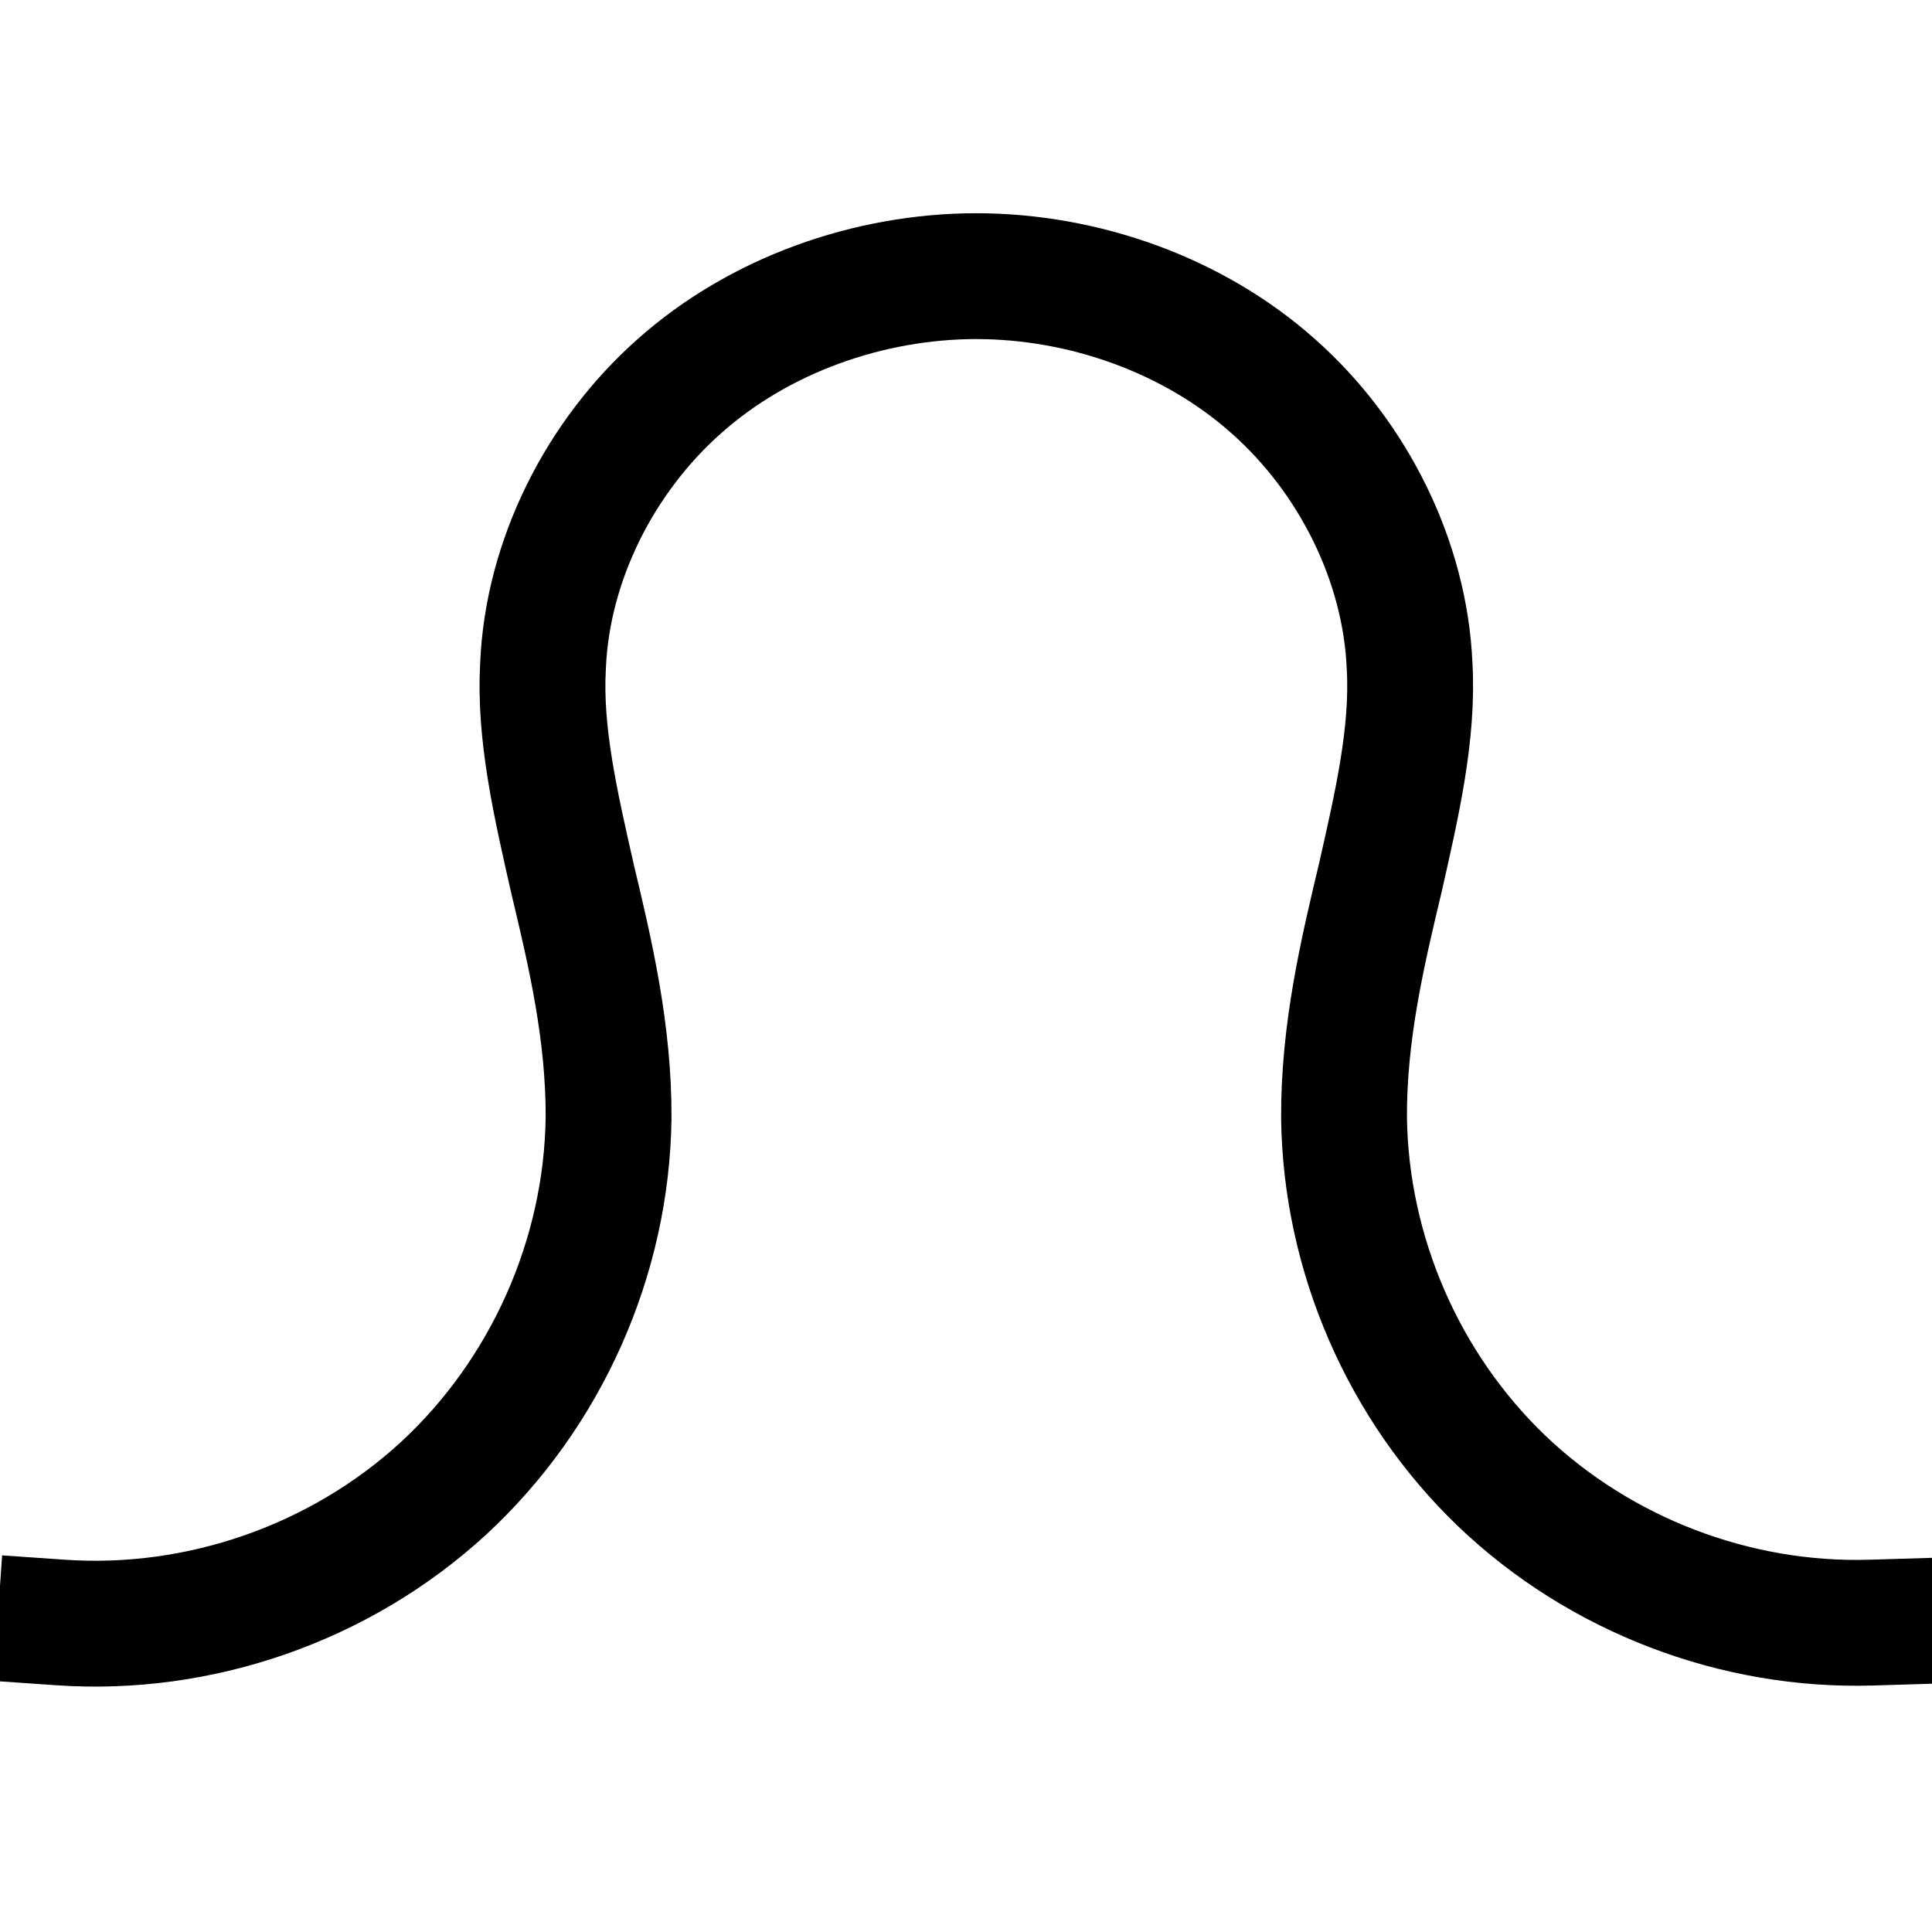
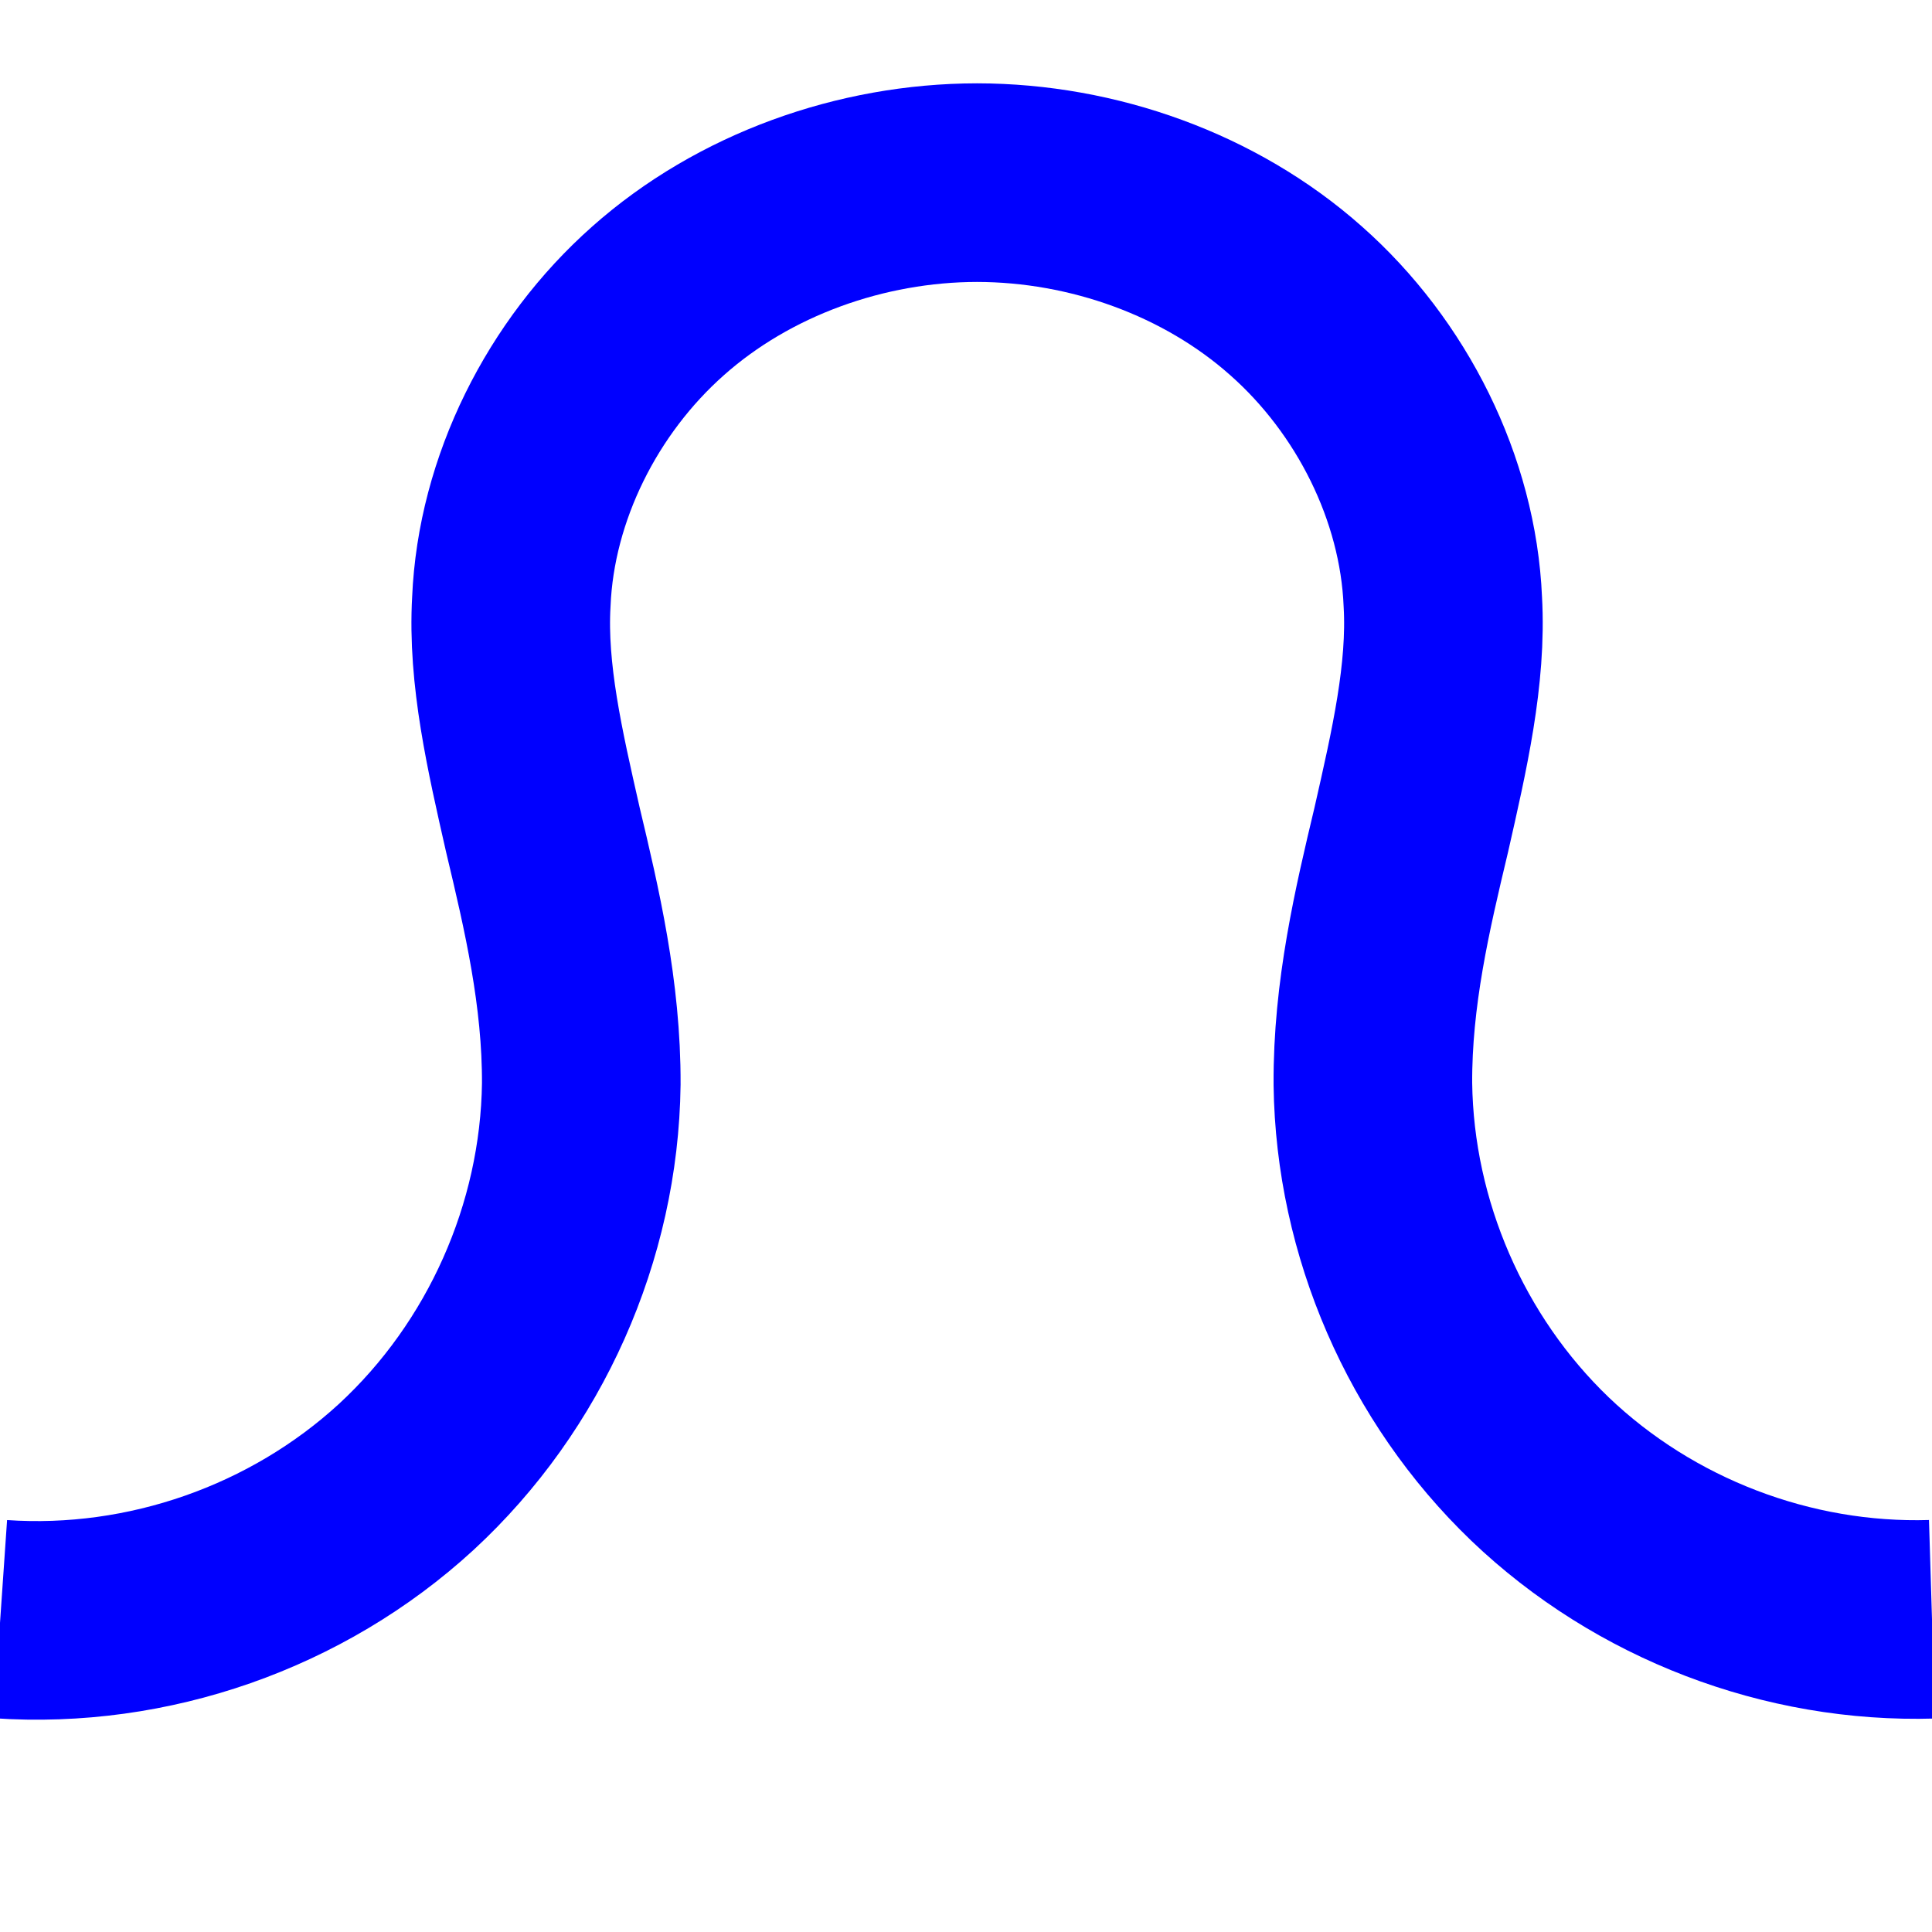
<svg xmlns="http://www.w3.org/2000/svg" width="15" height="15" id="svg3243" version="1.1">
  <defs id="defs3245">
    </defs>
  <g id="layer1" transform="translate(0,-1037.362)">
-     <path style="fill:none;stroke:#000000;stroke-width:0.977;stroke-linecap:square;stroke-linejoin:miter;stroke-miterlimit:4;stroke-opacity:1;stroke-dasharray:none" d="m 14.529,1049.96 c -1.056,0.032 -2.106,-0.37 -2.87,-1.1 -0.763,-0.732 -1.21,-1.762 -1.224,-2.819 0,0 0,0 0,0 -0.003,-0.662 0.142,-1.279 0.28,-1.856 0.131,-0.578 0.259,-1.13 0.229,-1.654 -0.035,-0.816 -0.441,-1.624 -1.059,-2.171 -3e-7,0 -6e-7,0 -9e-7,0 -0.619,-0.551 -1.467,-0.853 -2.305,-0.854 -0.838,9e-4 -1.686,0.303 -2.305,0.854 -0.618,0.547 -1.025,1.355 -1.059,2.171 0,0 0,0 -10e-8,0 -0.03,0.523 0.098,1.076 0.229,1.654 0.138,0.577 0.283,1.194 0.28,1.856 -0.014,1.085 -0.485,2.141 -1.282,2.877 -0.799,0.734 -1.89,1.116 -2.973,1.041" id="path4412" />
+     <path style="fill:none;stroke:#0000ff;stroke-width:1.542;stroke-linecap:butt;stroke-linejoin:miter;stroke-miterlimit:4;stroke-opacity:1;stroke-dasharray:none" d="m 15,1049.934 c -1.12,0.034 -2.233,-0.392 -3.043,-1.166 -0.808,-0.775 -1.283,-1.869 -1.298,-2.989 0,0 0,0 0,0 -0.004,-0.701 0.151,-1.358 0.298,-1.974 0.14,-0.617 0.277,-1.209 0.245,-1.772 -0.037,-0.878 -0.474,-1.747 -1.139,-2.335 -1e-6,0 -1e-6,0 -1e-6,0 -0.666,-0.592 -1.576,-0.917 -2.477,-0.918 -0.9,9e-4 -1.811,0.326 -2.477,0.918 -0.665,0.589 -1.102,1.457 -1.139,2.335 -0.032,0.563 0.105,1.155 0.245,1.772 0.147,0.616 0.301,1.272 0.298,1.974 -0.015,1.15 -0.514,2.27 -1.359,3.05 -0.847,0.778 -2.005,1.183 -3.152,1.104" id="path4412" />
  </g>
</svg>
